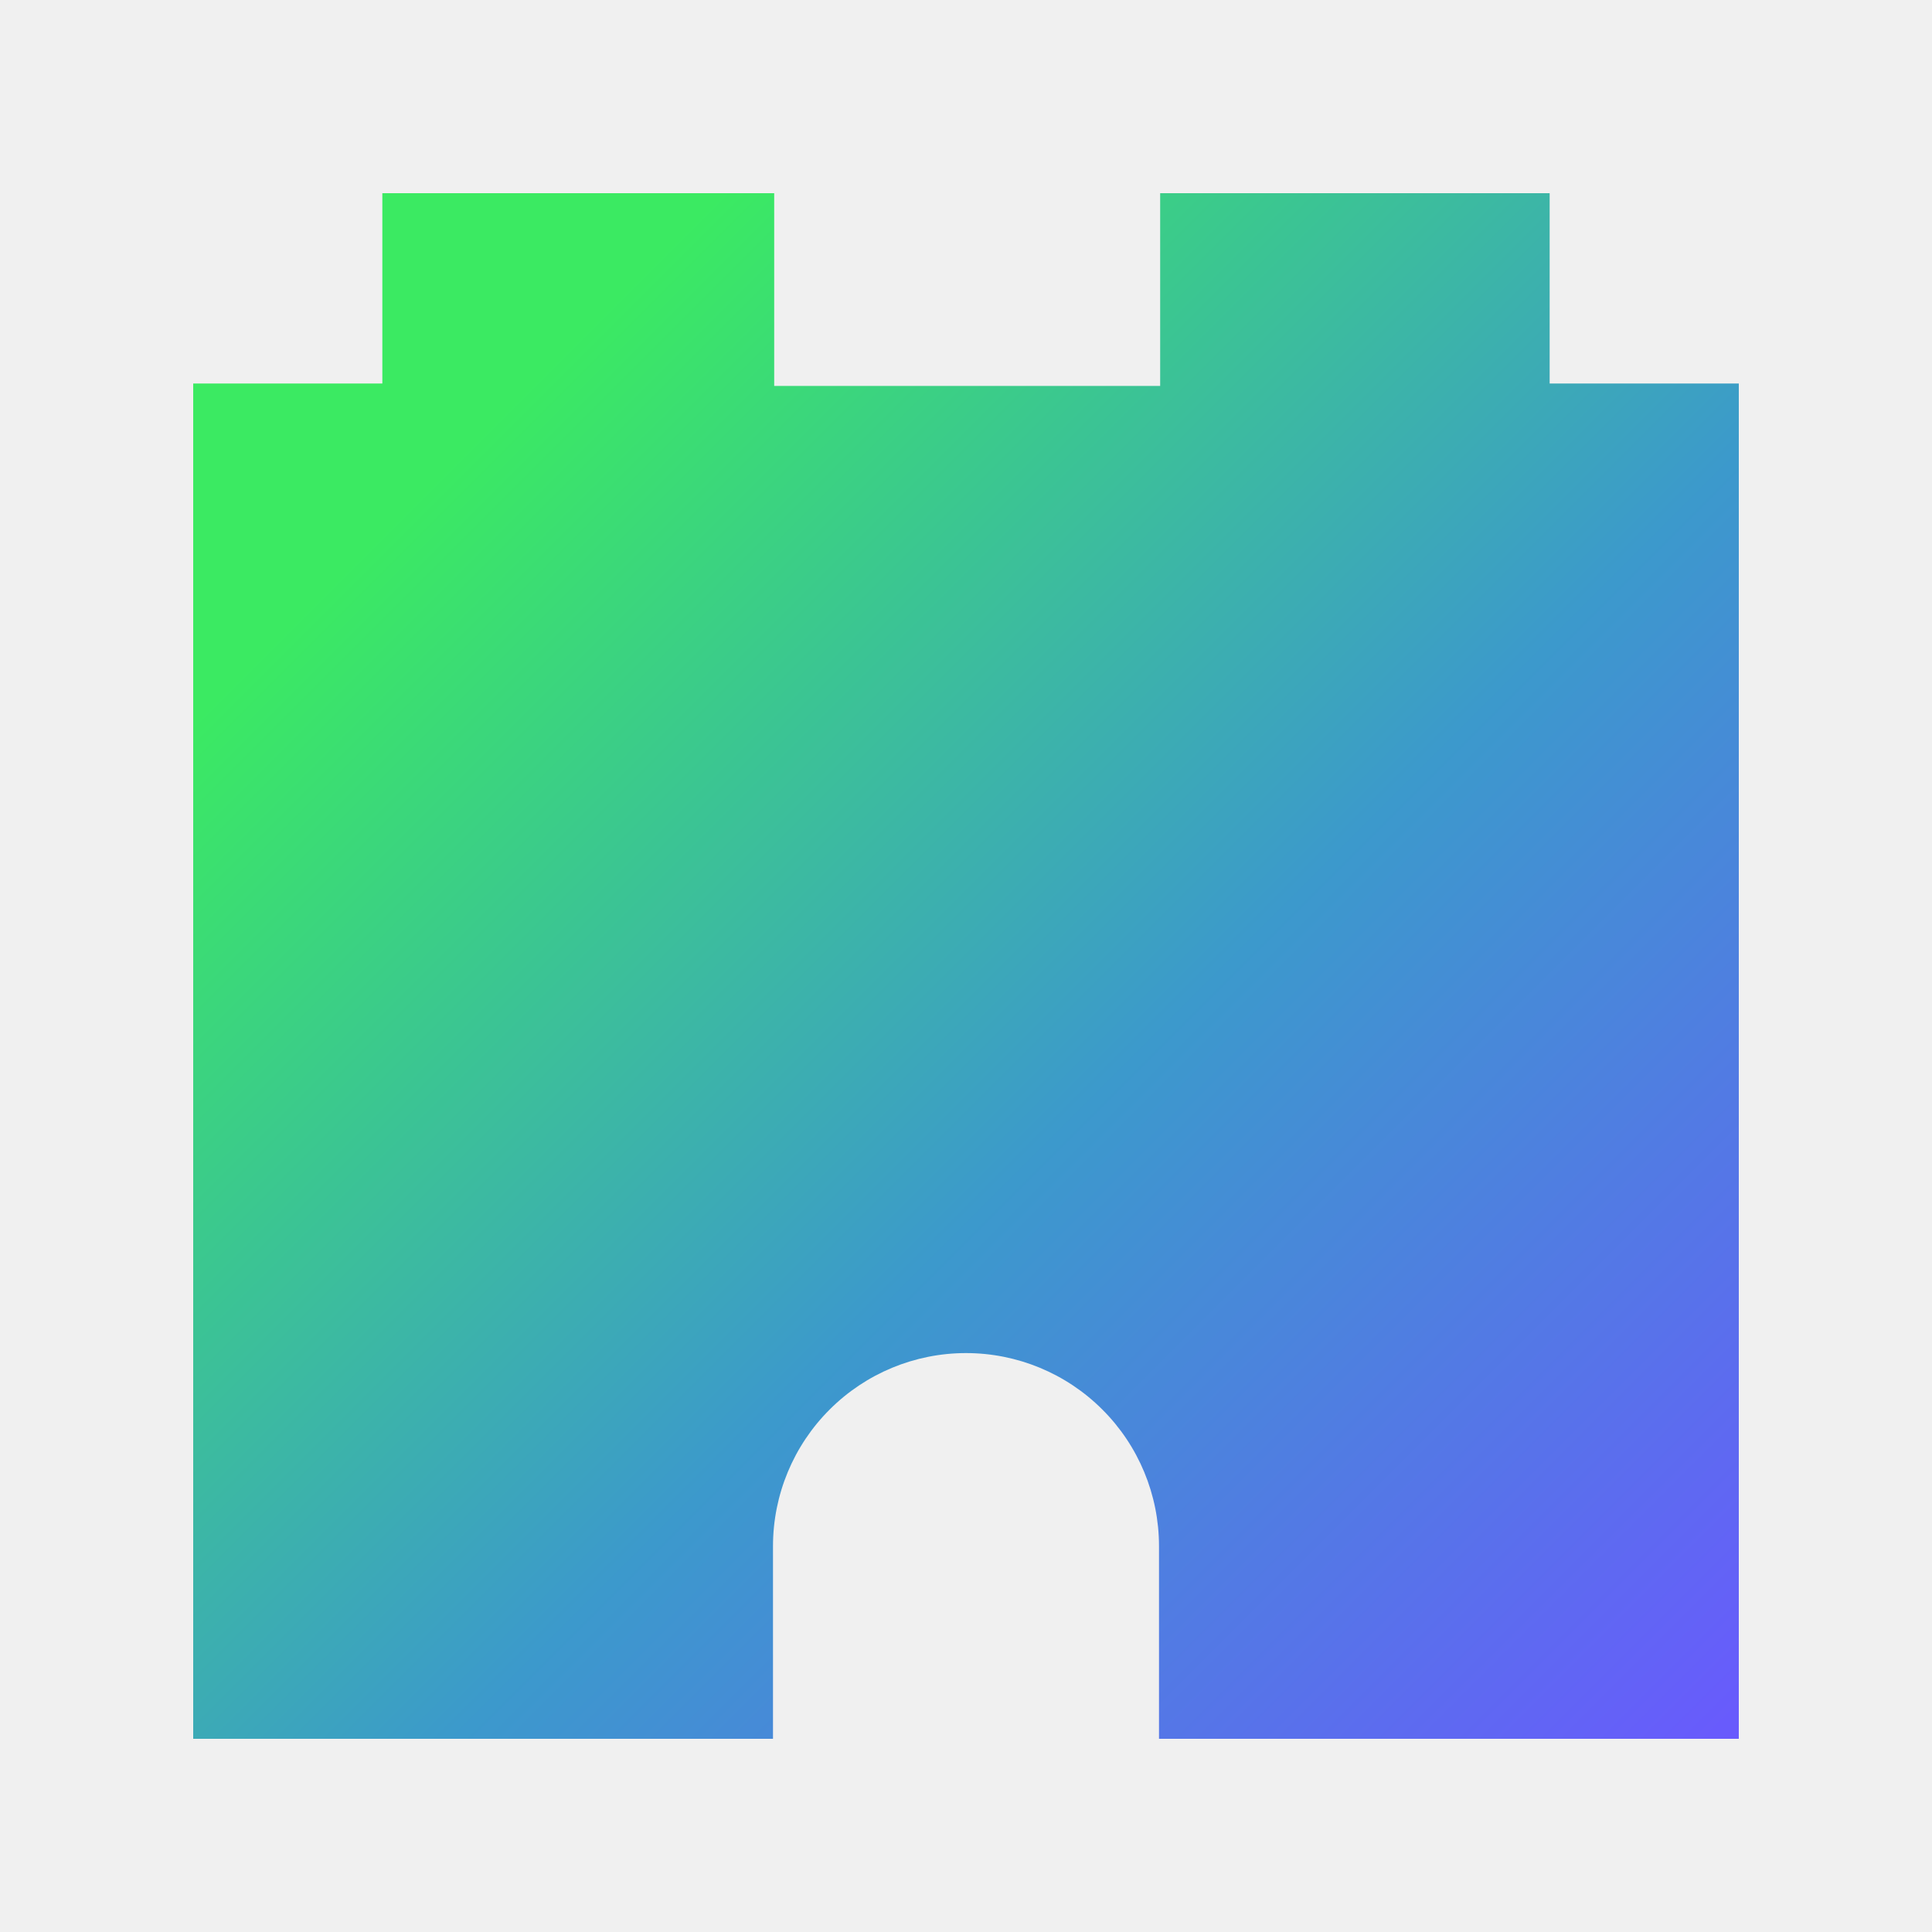
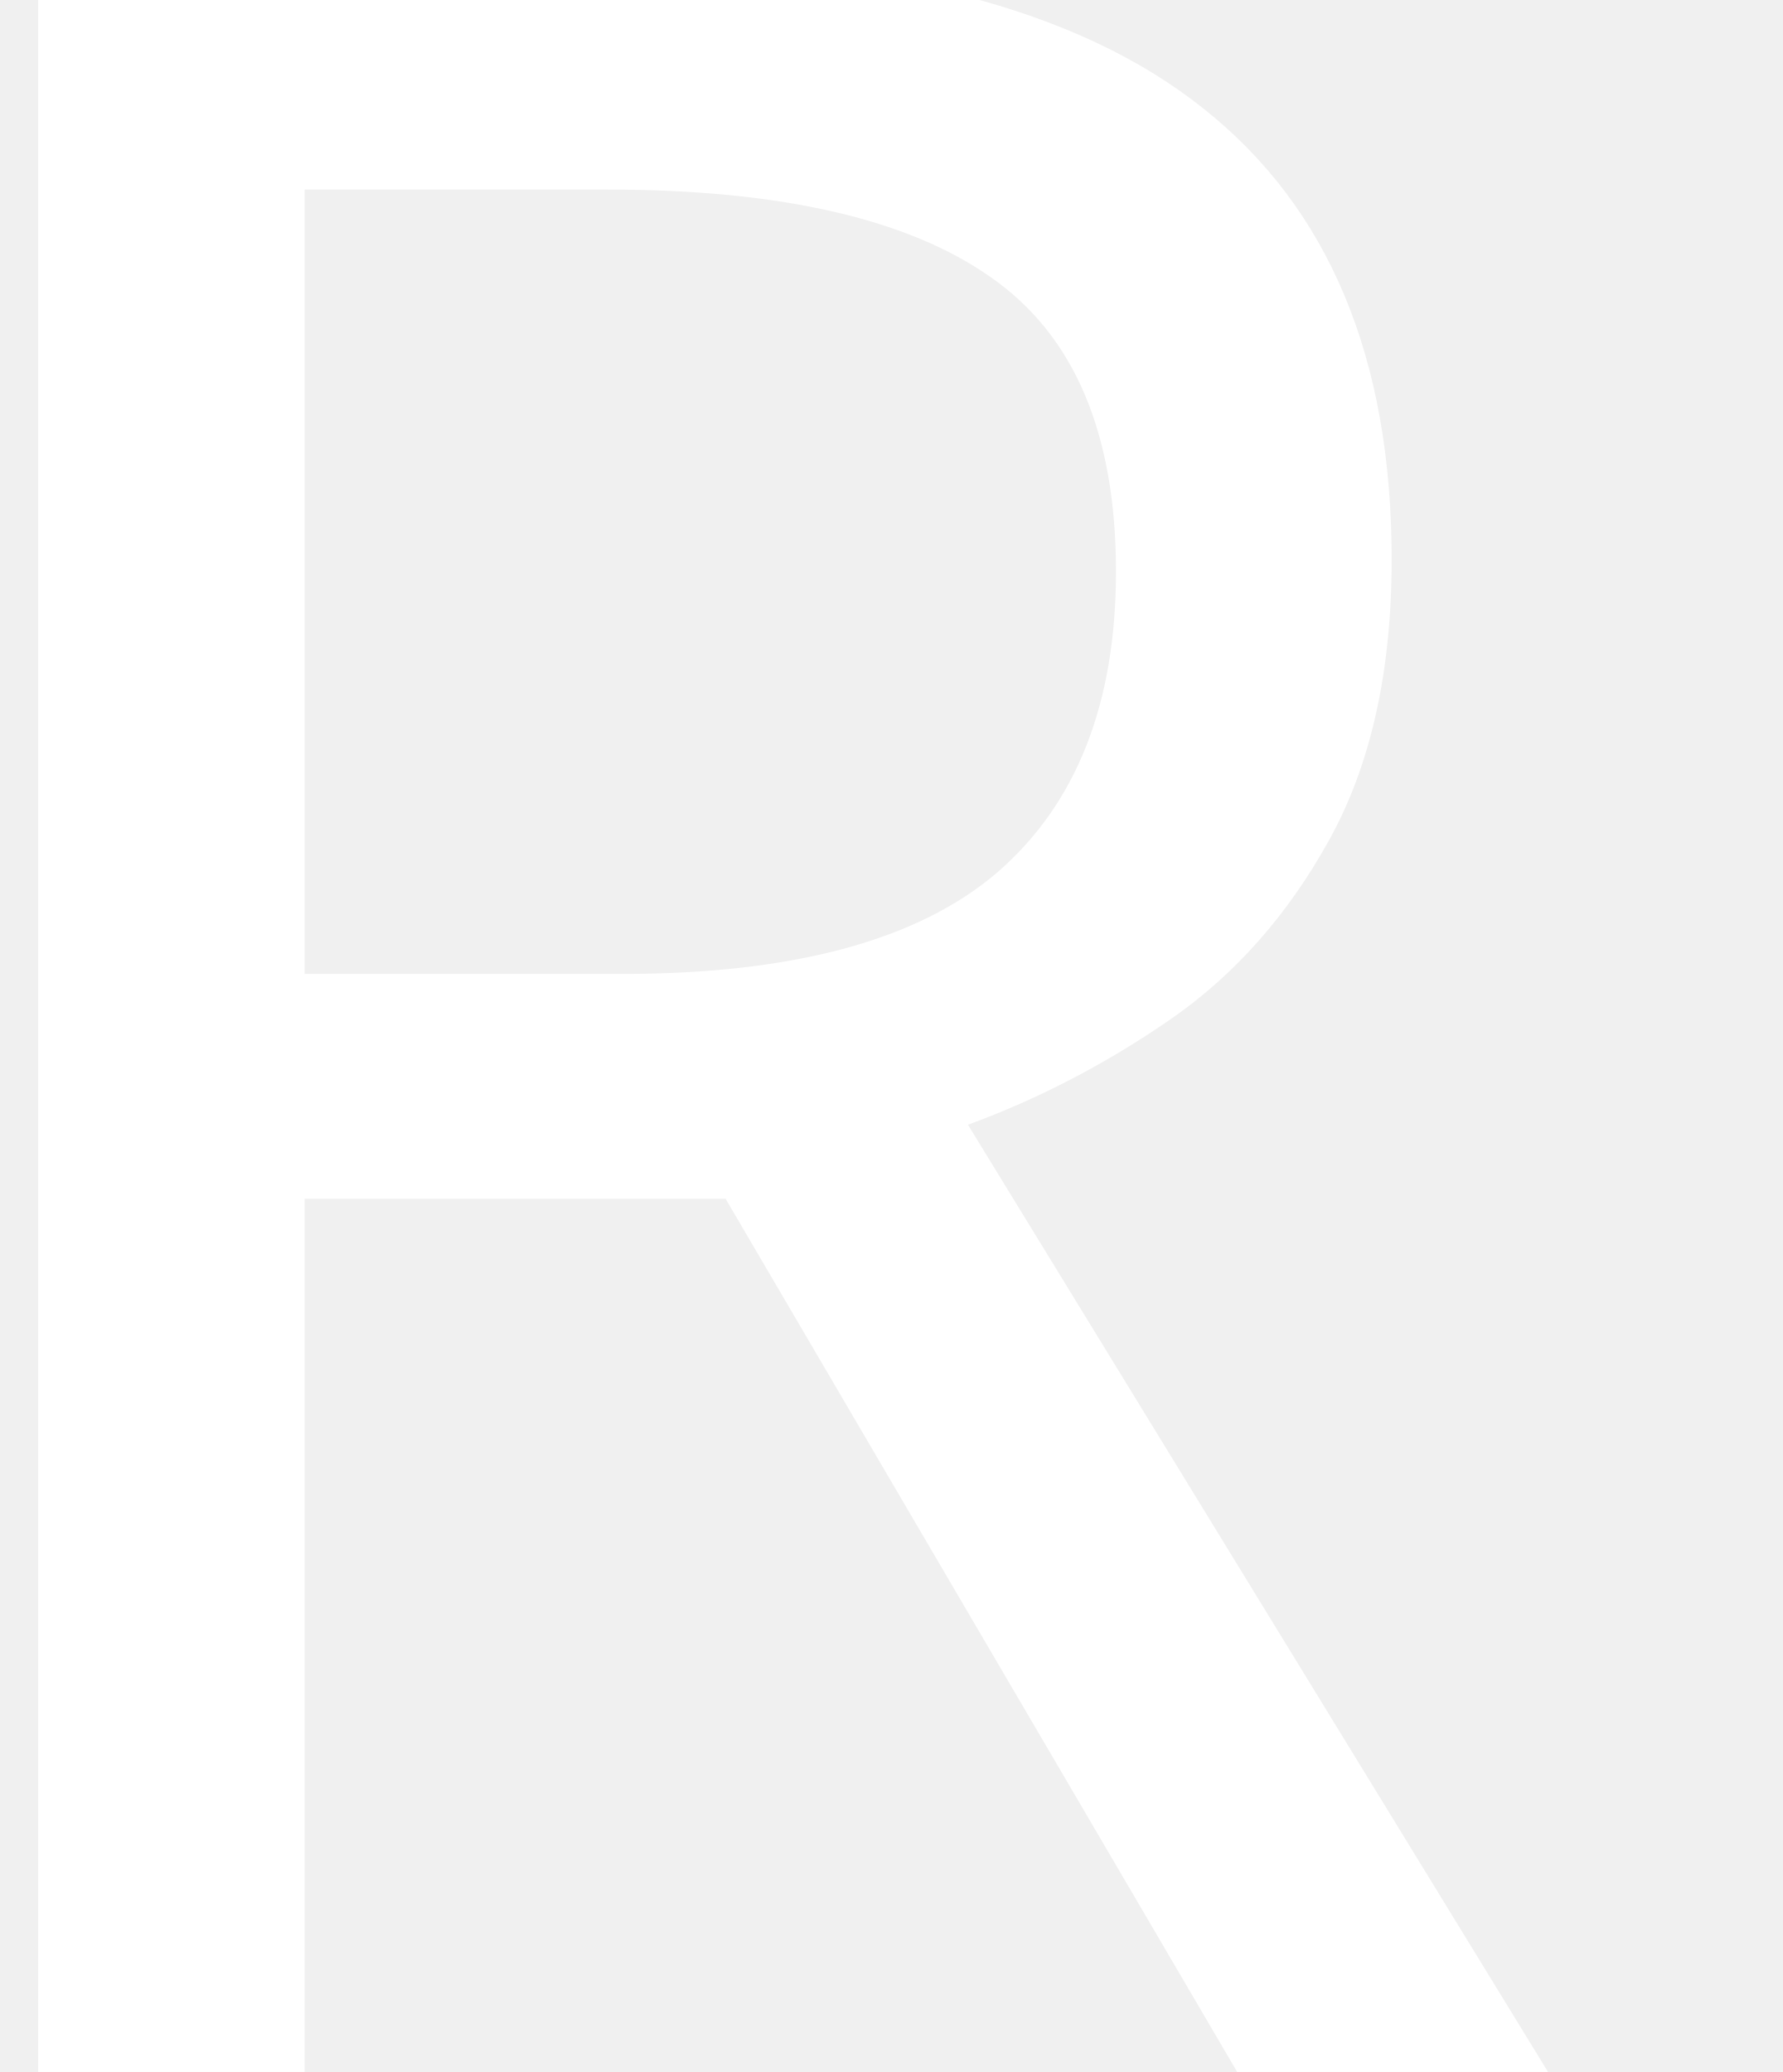
- <svg xmlns="http://www.w3.org/2000/svg" width="40" height="40" viewBox="0 0 40 40" fill="none">
-   <path d="M32.084 7.94V4H24.02V7.99H16.029V4H7.916V7.94H4V36H16.004V32.005C16.006 30.946 16.427 29.931 17.177 29.183C17.926 28.434 18.941 28.014 20 28.014C21.059 28.014 22.074 28.434 22.823 29.183C23.573 29.931 23.994 30.946 23.996 32.005V36H36V7.94H32.084Z" fill="url(#paint0_linear)" />
-   <defs>
-     <linearGradient id="paint0_linear" x1="2.942" y1="4.9" x2="37.777" y2="39.734" gradientUnits="userSpaceOnUse">
-       <stop offset="0.159" stop-color="#3BEA62" />
-       <stop offset="0.54" stop-color="#3C99CC" />
-       <stop offset="0.937" stop-color="#6B57FF" />
-     </linearGradient>
-   </defs>
+ <svg xmlns="http://www.w3.org/2000/svg" width="100%" height="100%" viewBox="0 0 881 1024" version="1.1" xml:space="preserve" style="fill-rule:evenodd;clip-rule:evenodd;stroke-linejoin:round;stroke-miterlimit:2;">
+   <g transform="matrix(1,0,0,1,-71.68,-0)">
+     <g transform="matrix(29.25714,0,0,29.25714,-10495.732,-10912.608)">
+       <g transform="matrix(50,0,0,50,392.9908,407.9895)">
+             </g>
+       <text x="356.991px" y="407.99px" style="font-family:'NevanRUS', 'Nevan RUS';font-size:50px;fill:white;">R</text>
+     </g>
+   </g>
</svg>
